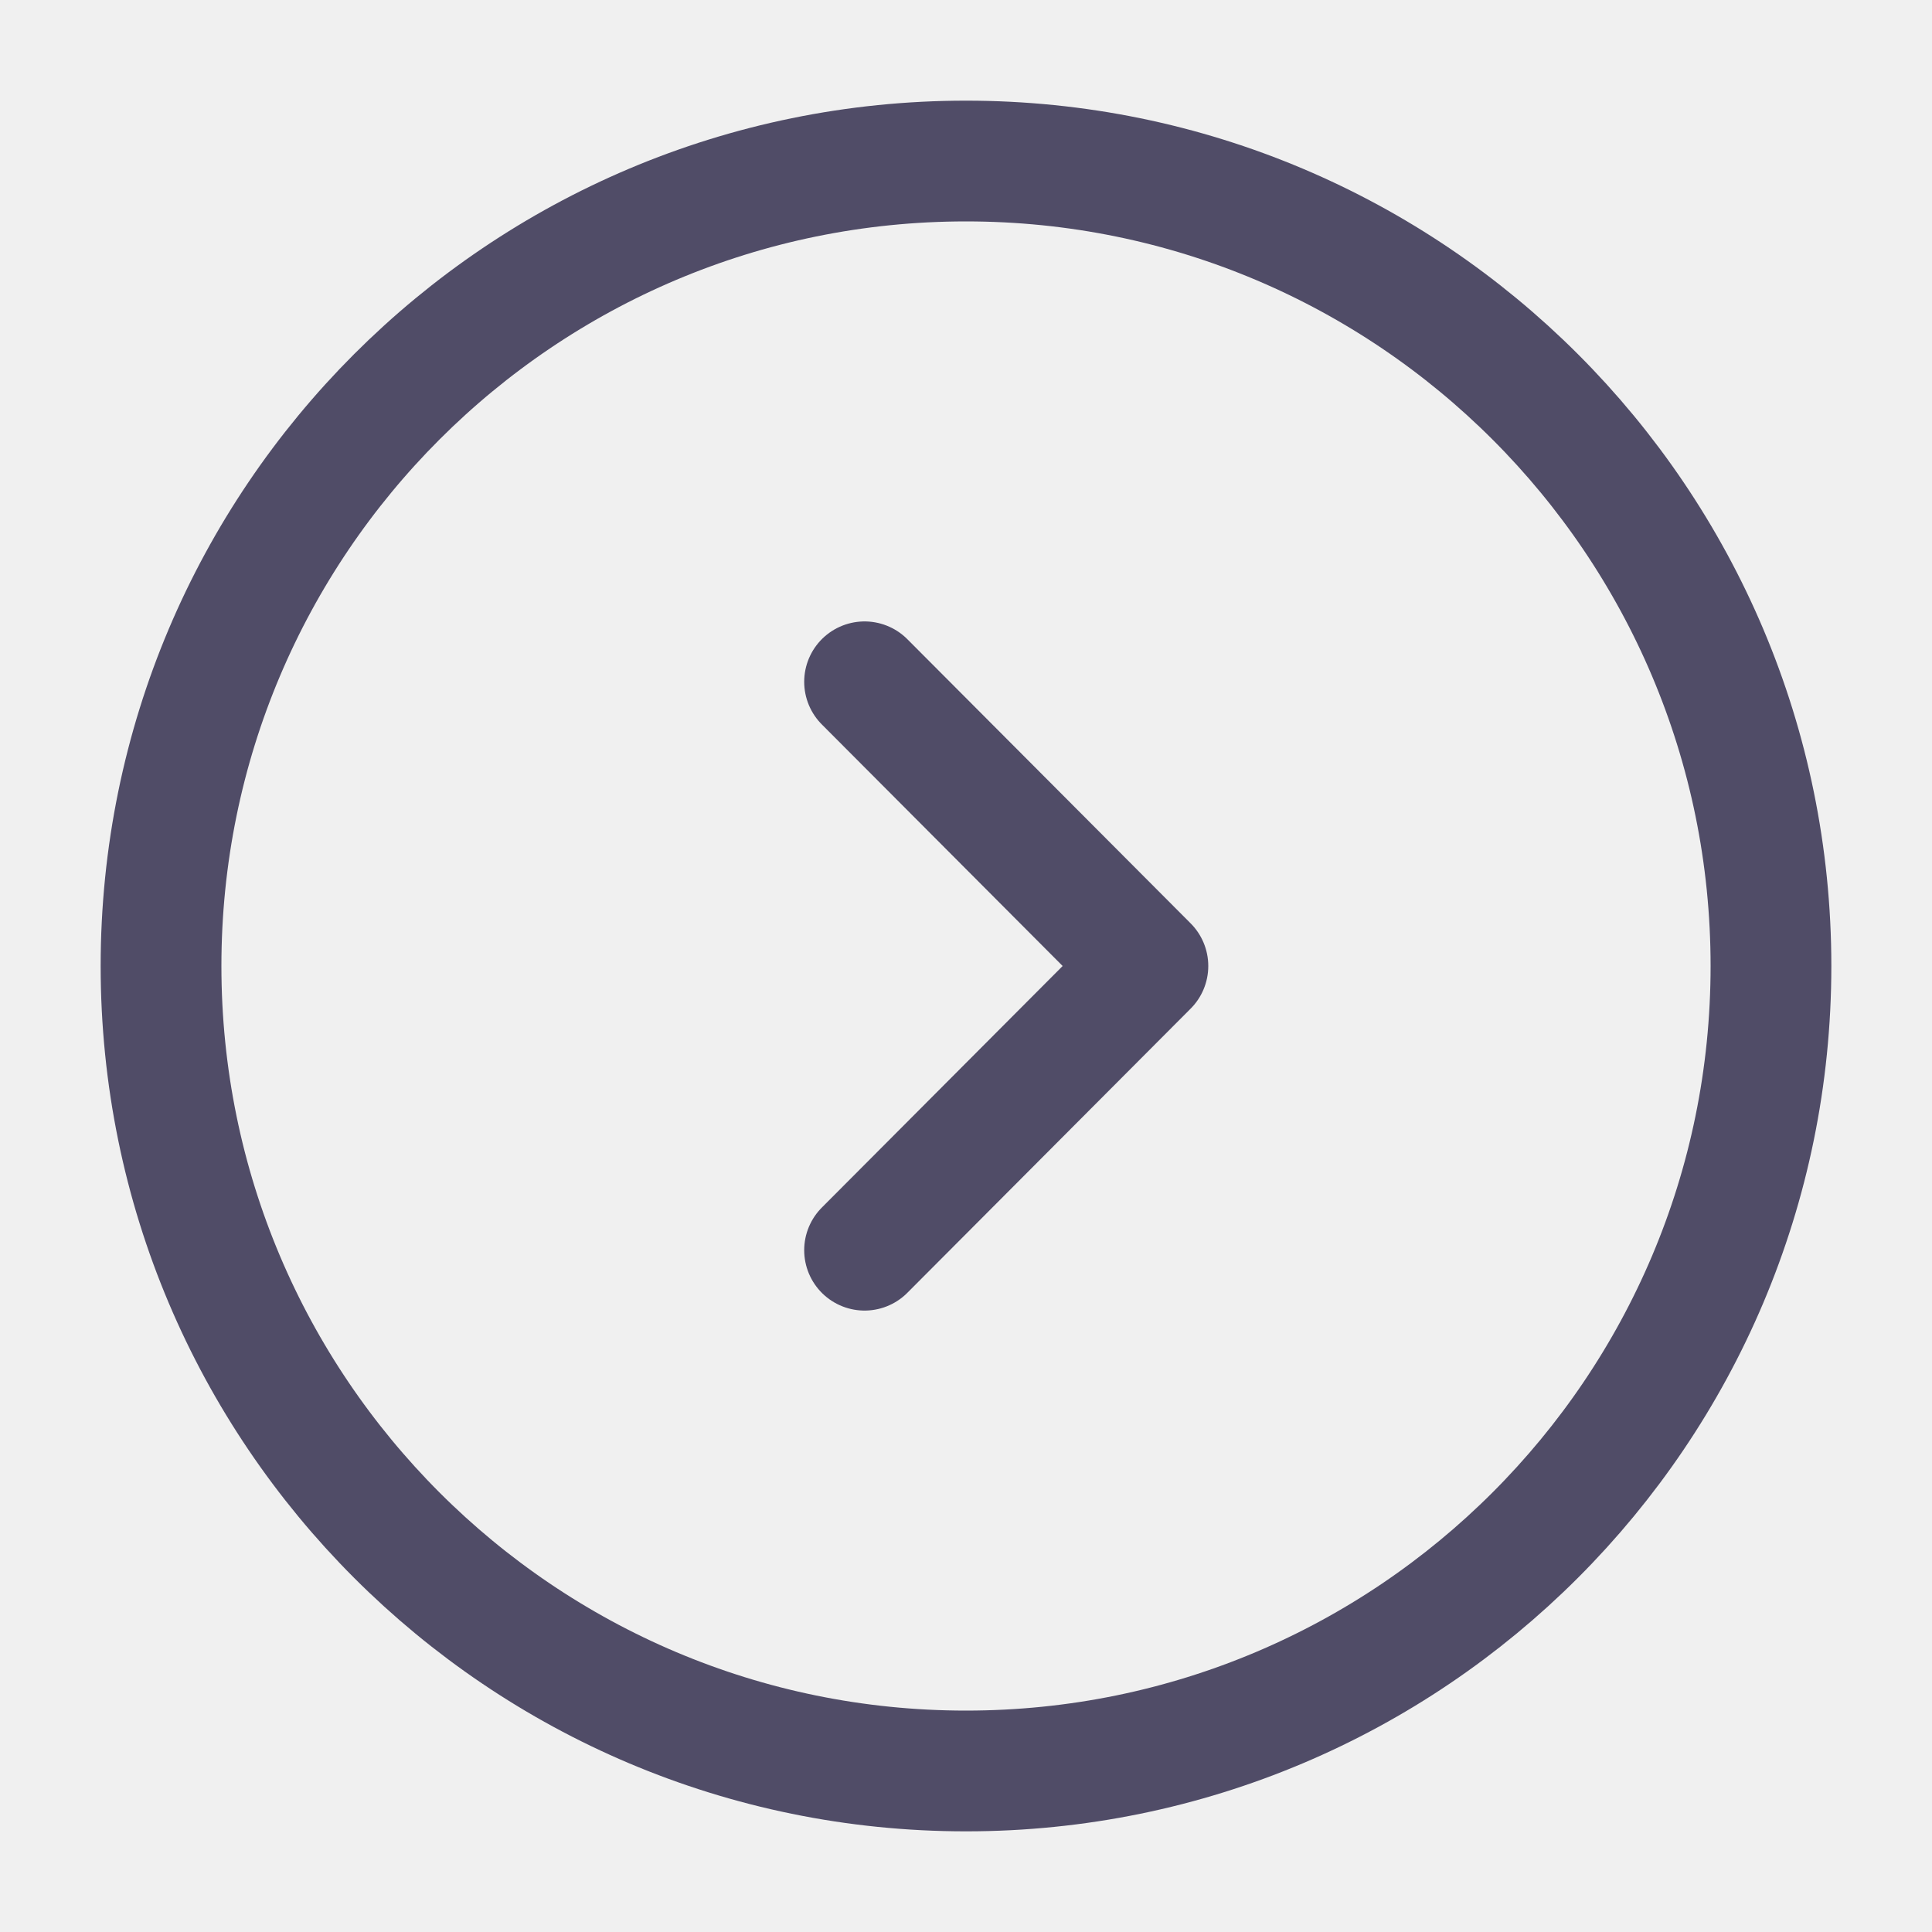
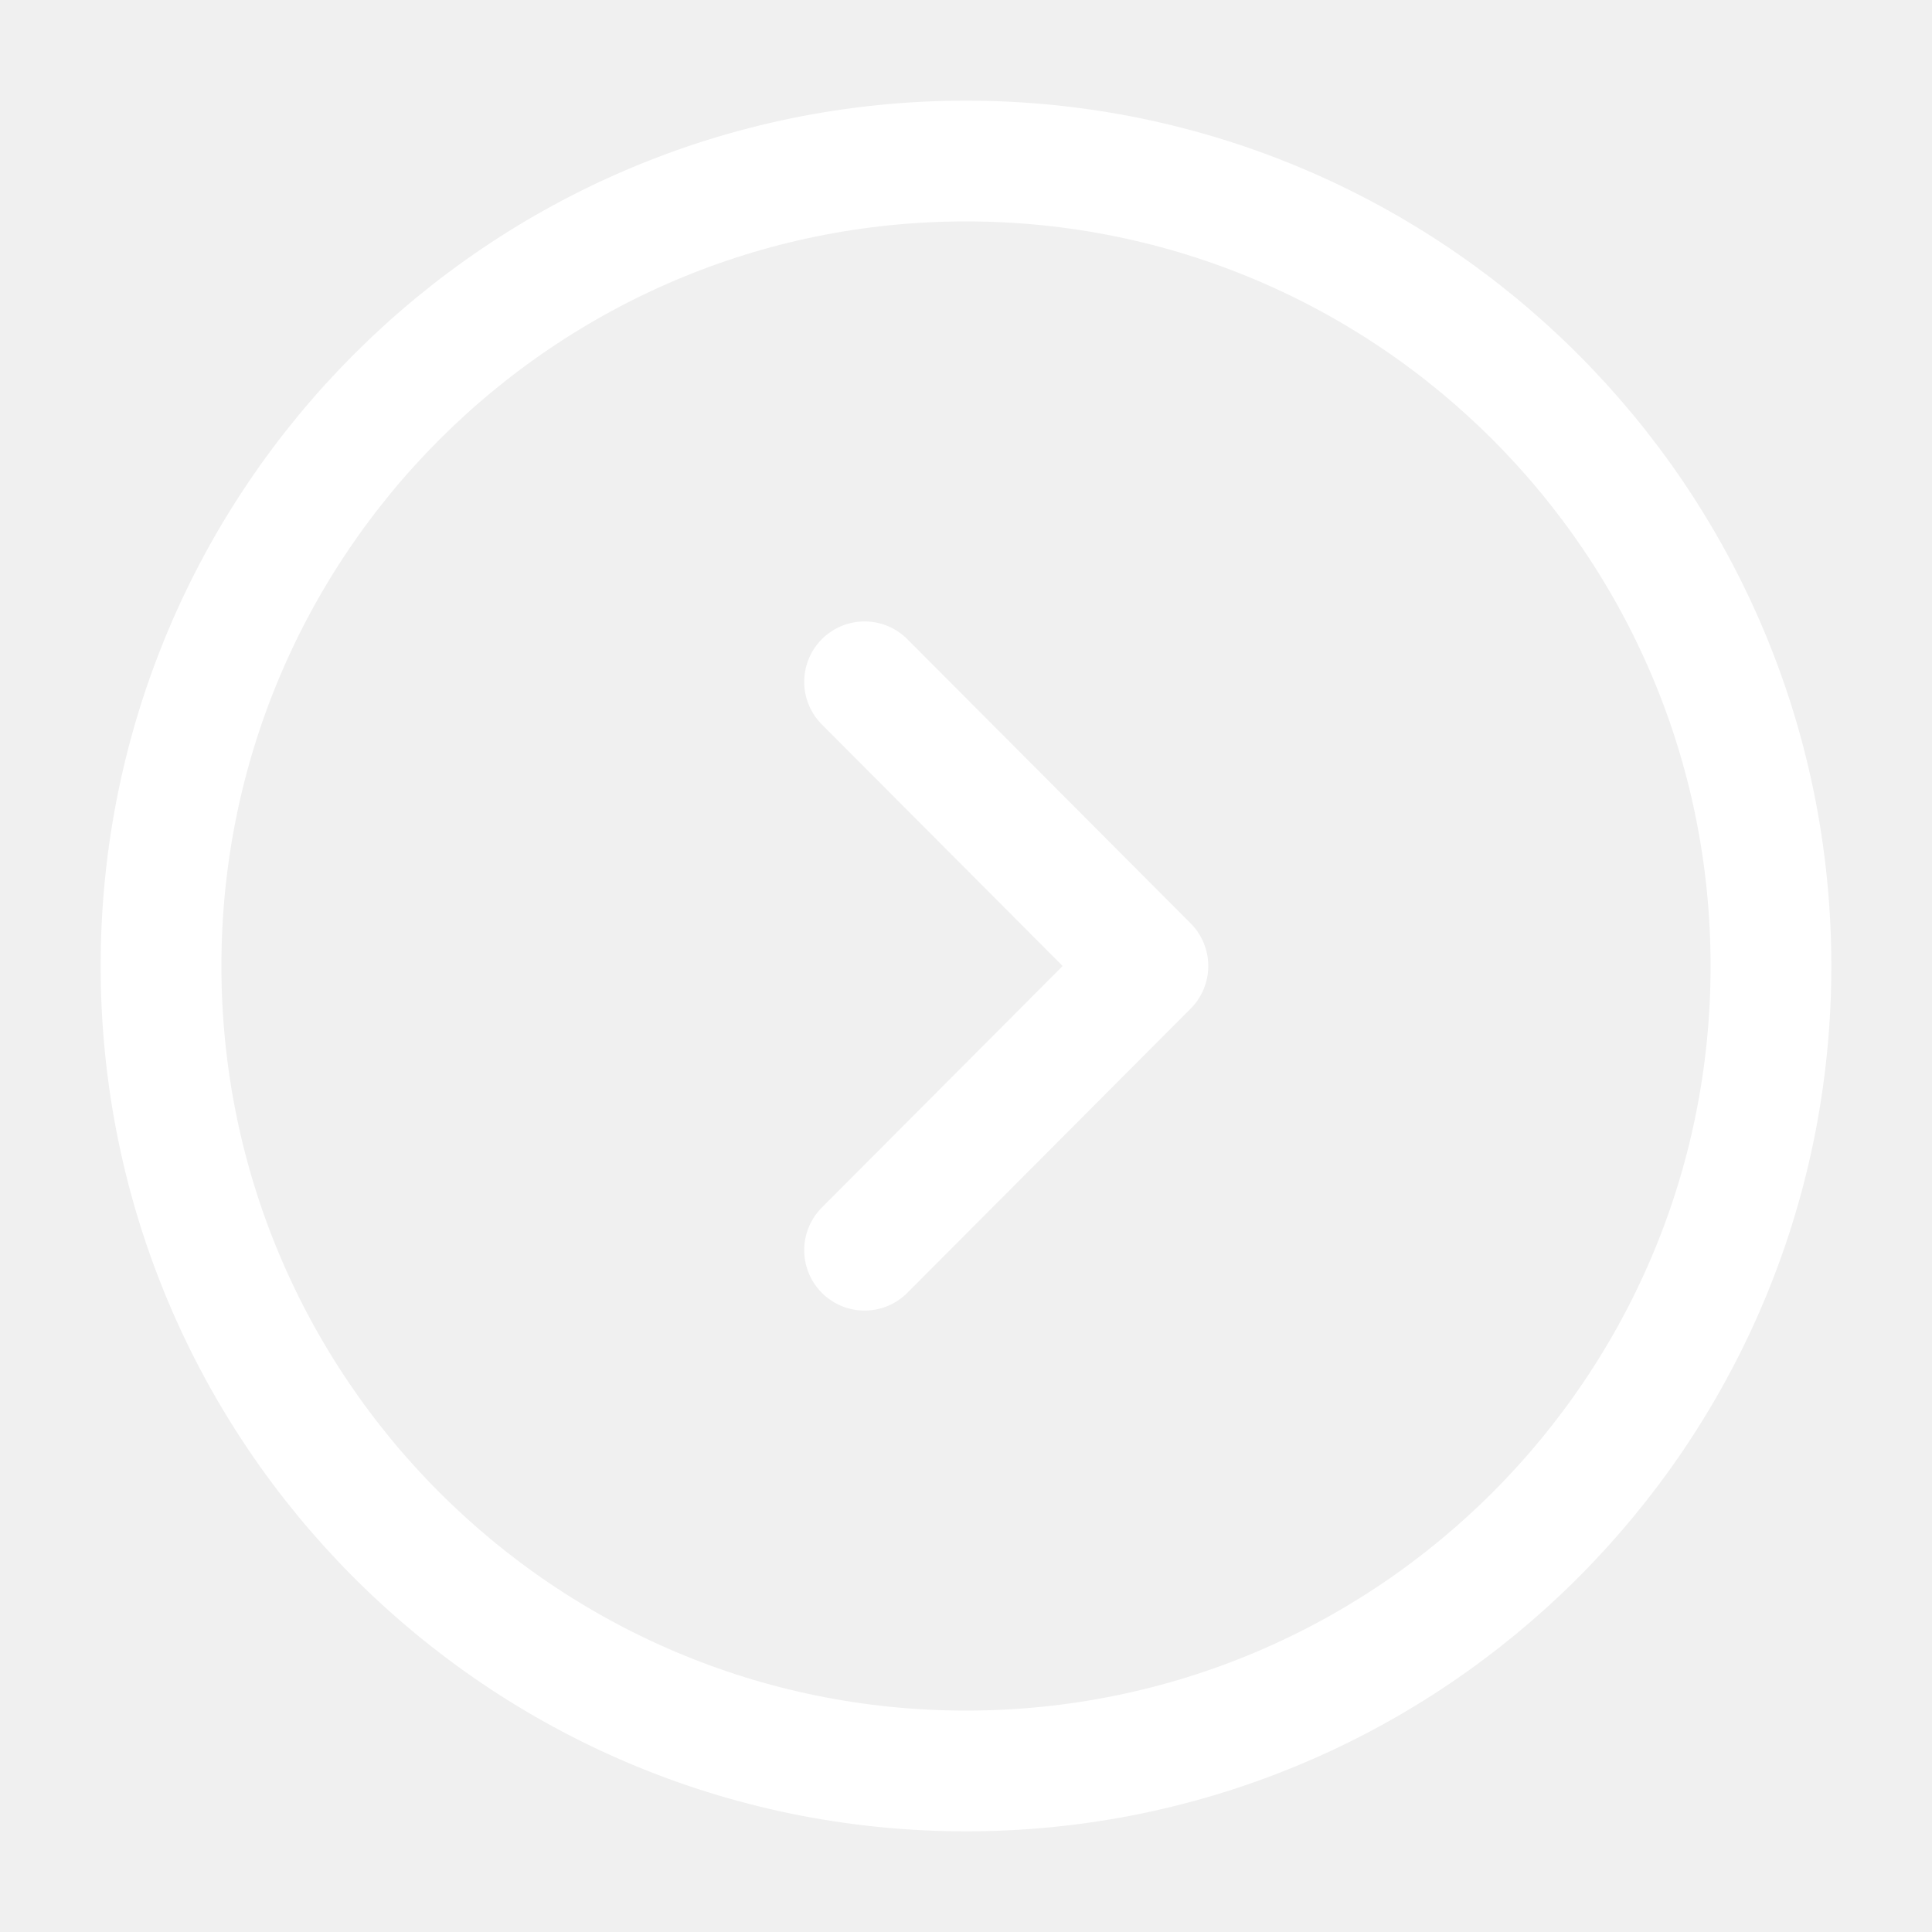
<svg xmlns="http://www.w3.org/2000/svg" width="20" height="20" viewBox="0 0 20 20" fill="none">
-   <path d="M10 18.333C14.602 18.333 18.333 14.602 18.333 10C18.333 5.398 14.602 1.667 10 1.667C5.398 1.667 1.667 5.398 1.667 10C1.667 14.602 5.398 18.333 10 18.333Z" stroke="#504C67" stroke-width="1.25" stroke-miterlimit="10" stroke-linecap="round" stroke-linejoin="round" />
-   <path d="M8.95 12.942L11.883 10L8.95 7.058" stroke="#504C67" stroke-width="1.25" stroke-linecap="round" stroke-linejoin="round" />
+   <path d="M10 18.333C14.602 18.333 18.333 14.602 18.333 10C18.333 5.398 14.602 1.667 10 1.667C5.398 1.667 1.667 5.398 1.667 10C1.667 14.602 5.398 18.333 10 18.333Z" stroke="white" stroke-width="1.25" stroke-miterlimit="10" stroke-linecap="round" stroke-linejoin="round" />
+   <path d="M8.95 12.942L11.883 10L8.95 7.058" stroke="white" stroke-width="1.25" stroke-linecap="round" stroke-linejoin="round" />
</svg>
